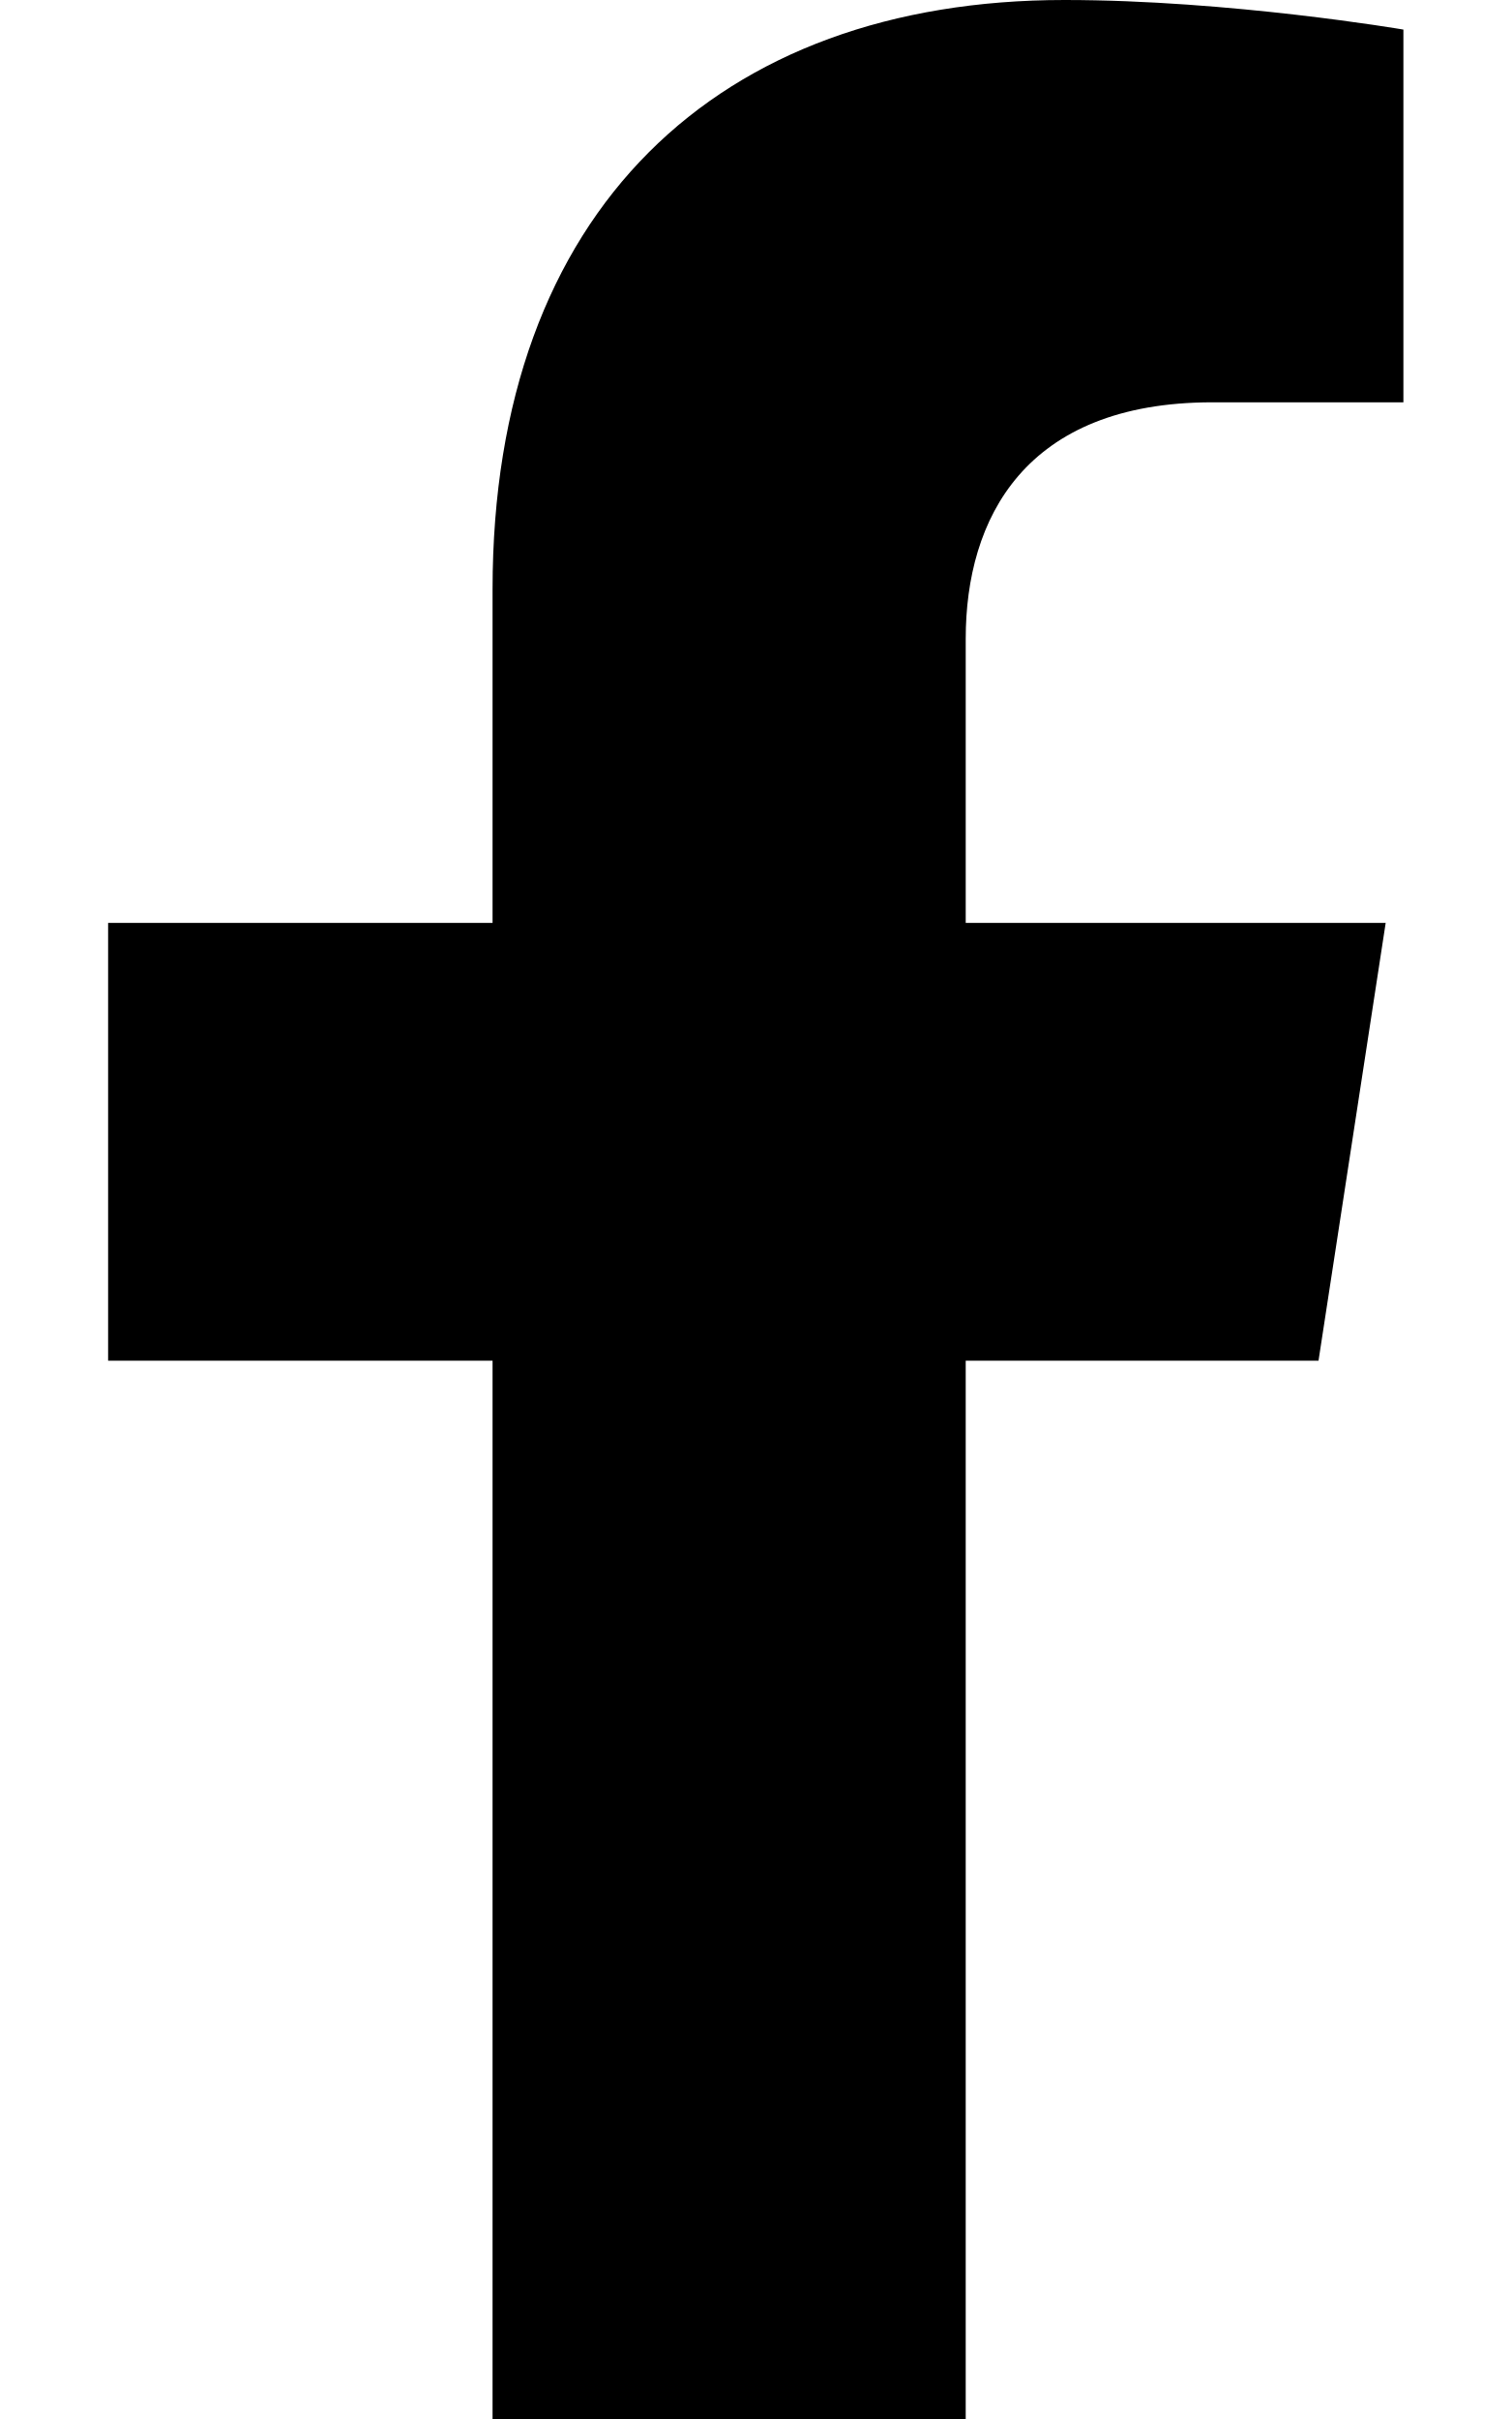
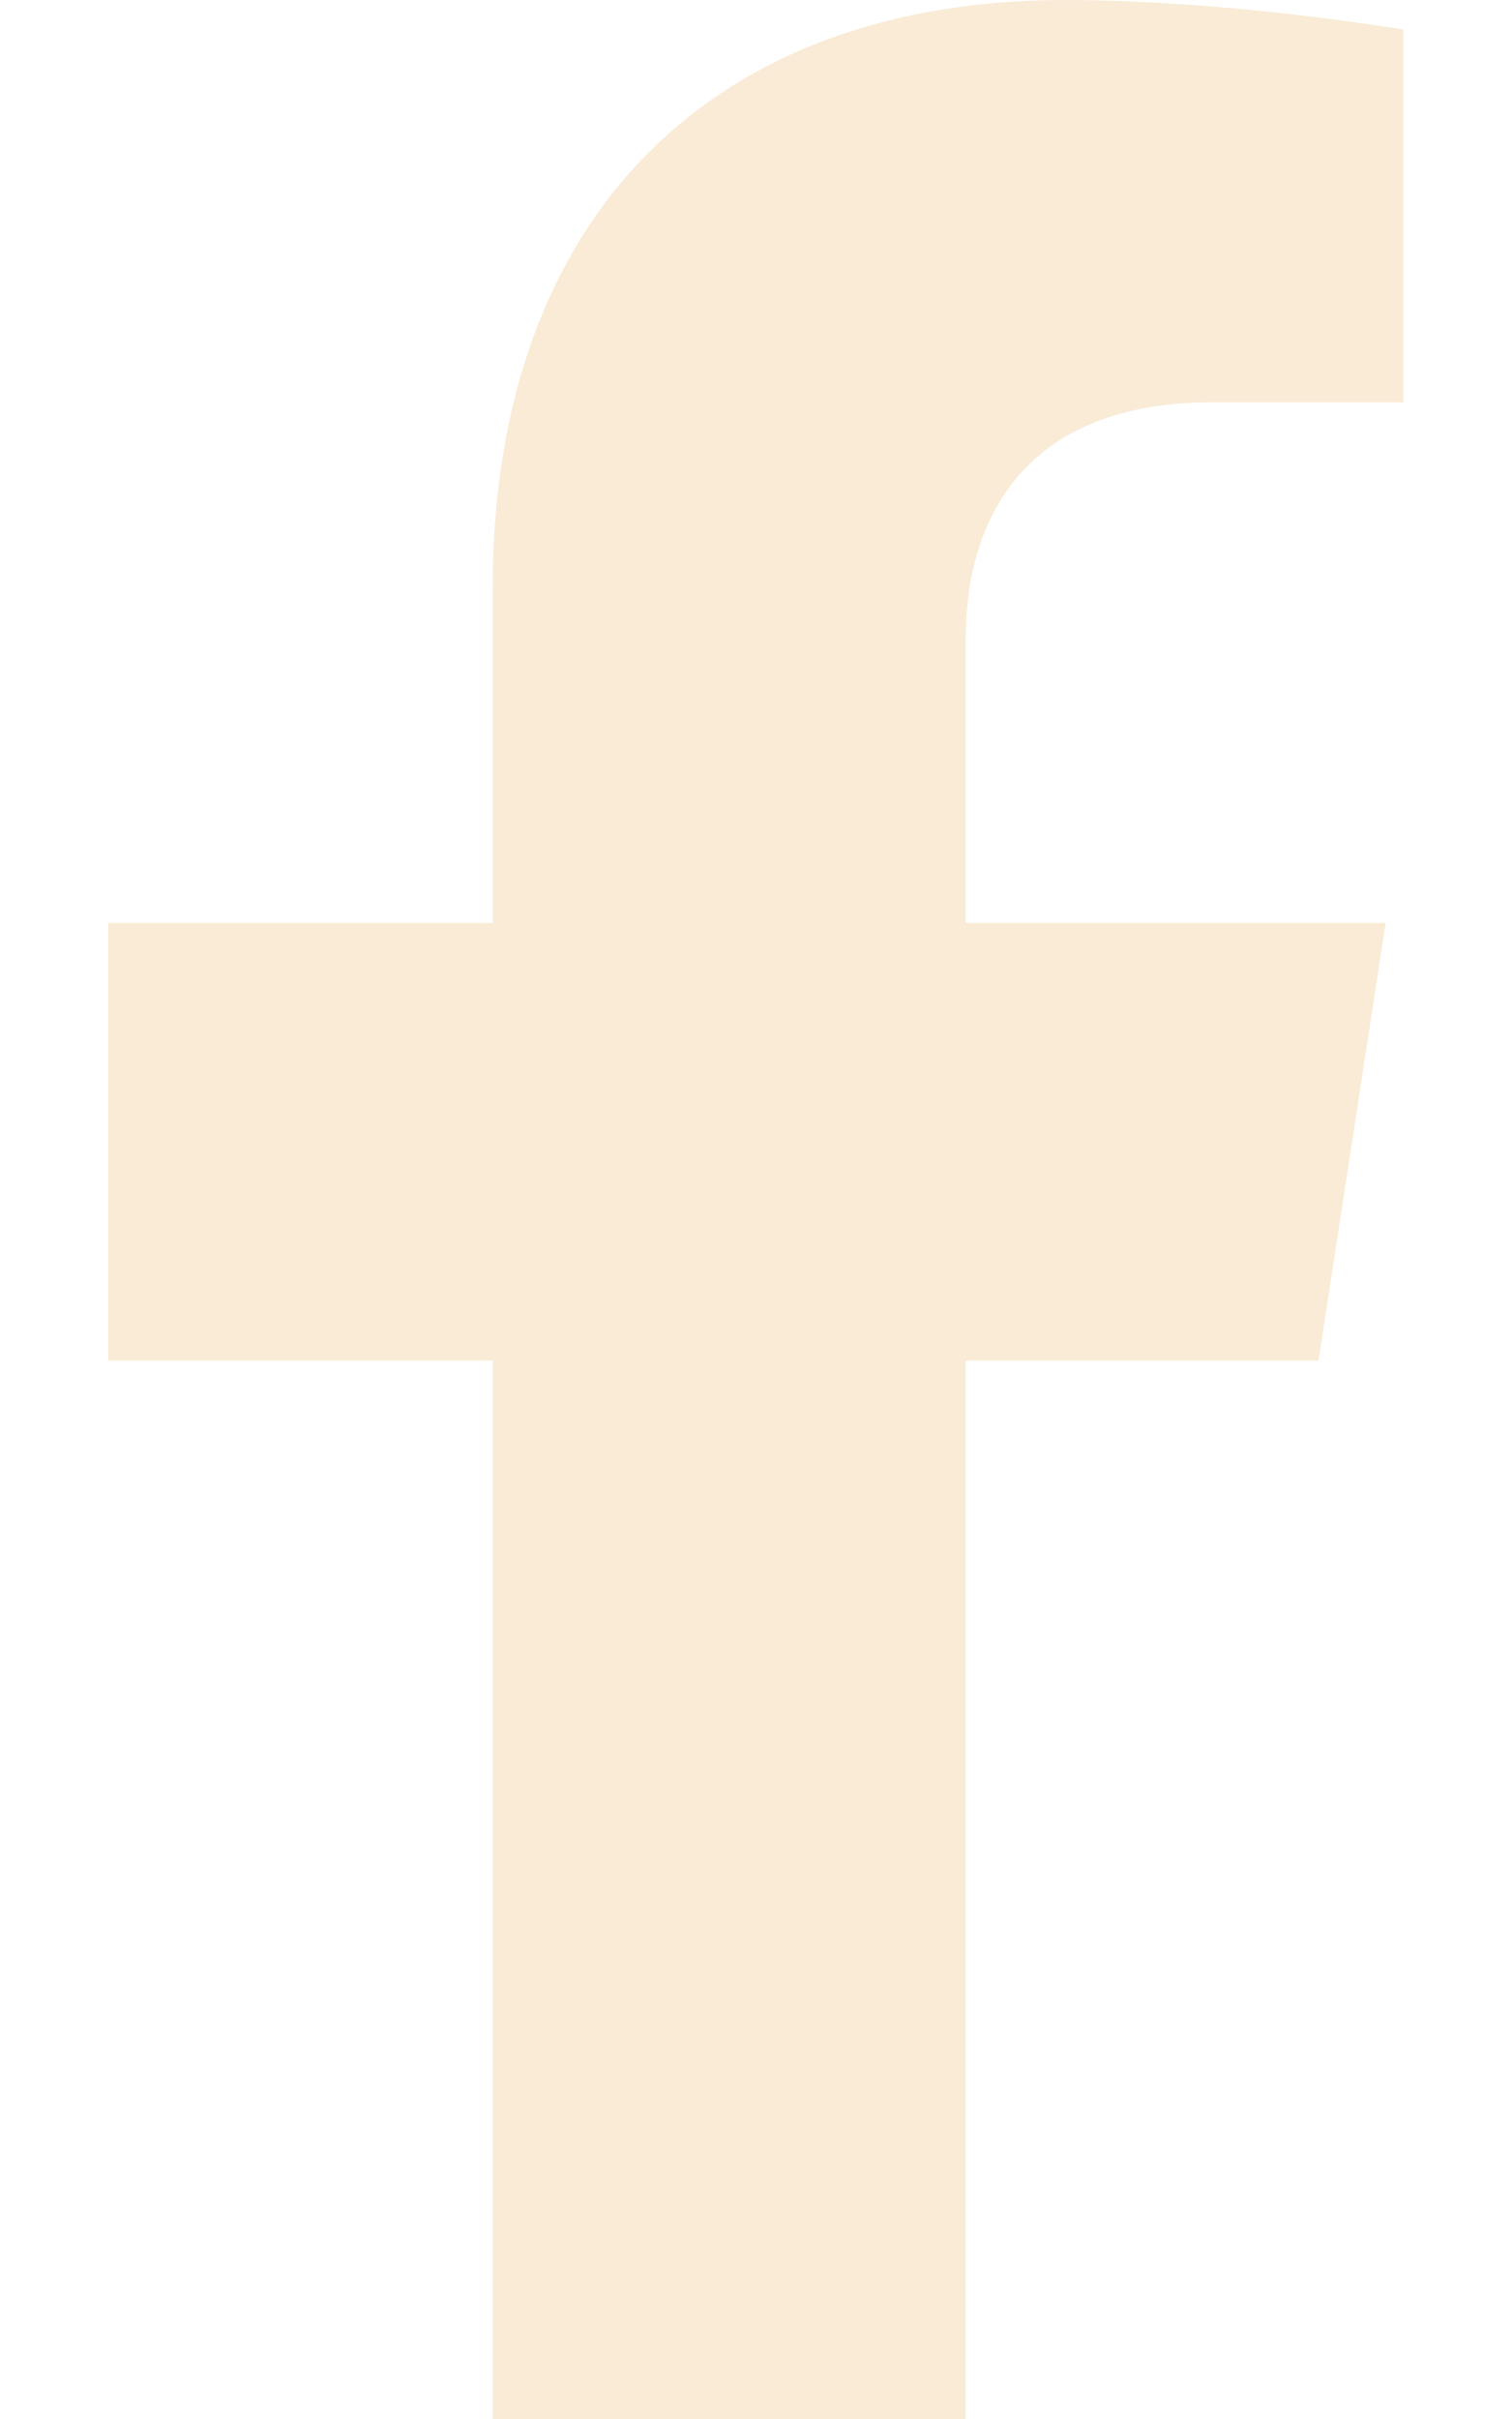
- <svg xmlns="http://www.w3.org/2000/svg" aria-hidden="true" focusable="false" data-prefix="fab" data-icon="facebook-f" class="svg-inline--fa fa-facebook-f fa-w-10" role="img" viewBox="0 0 320 512">
+ <svg xmlns="http://www.w3.org/2000/svg" style="color:antiquewhite;" aria-hidden="true" focusable="false" data-prefix="fab" data-icon="facebook-f" class="svg-inline--fa fa-facebook-f fa-w-10" role="img" viewBox="0 0 320 512">
  <path fill="currentColor" d="M279.14 288l14.22-92.66h-88.91v-60.13c0-25.35 12.42-50.06 52.24-50.06h40.42V6.26S260.43 0 225.36 0c-73.22 0-121.08 44.38-121.08 124.72v70.62H22.89V288h81.39v224h100.17V288z" />
</svg>
